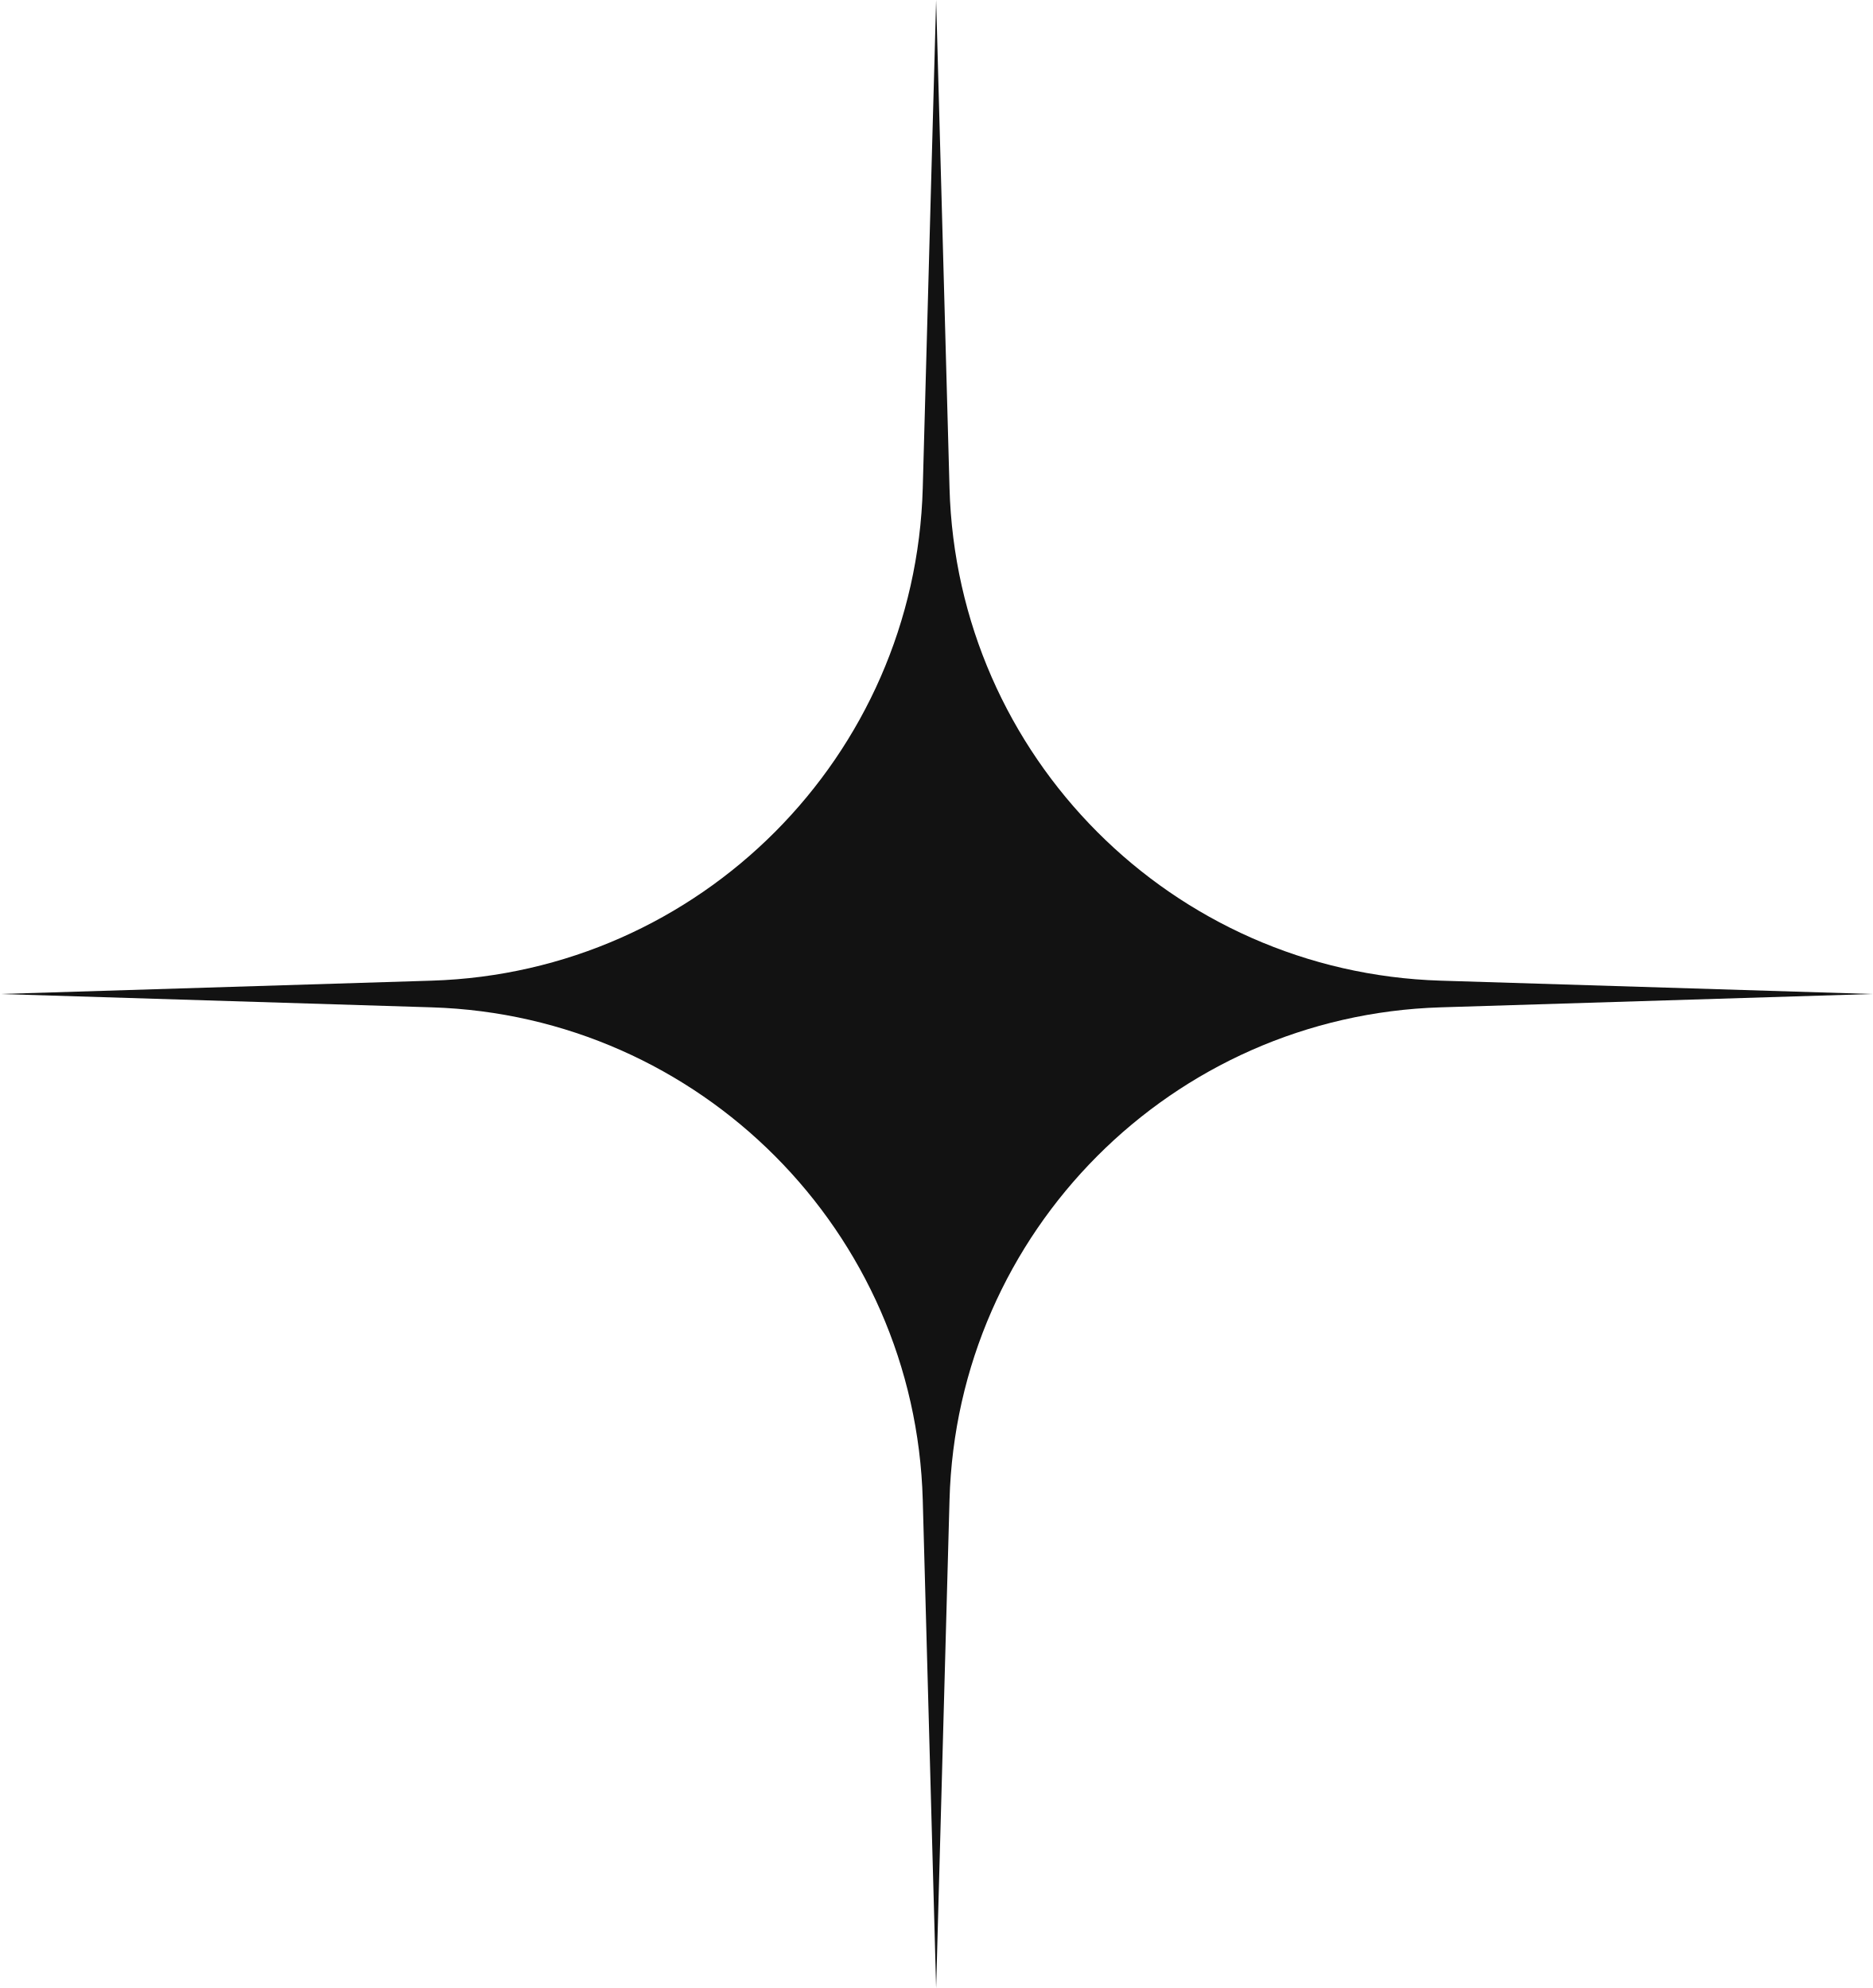
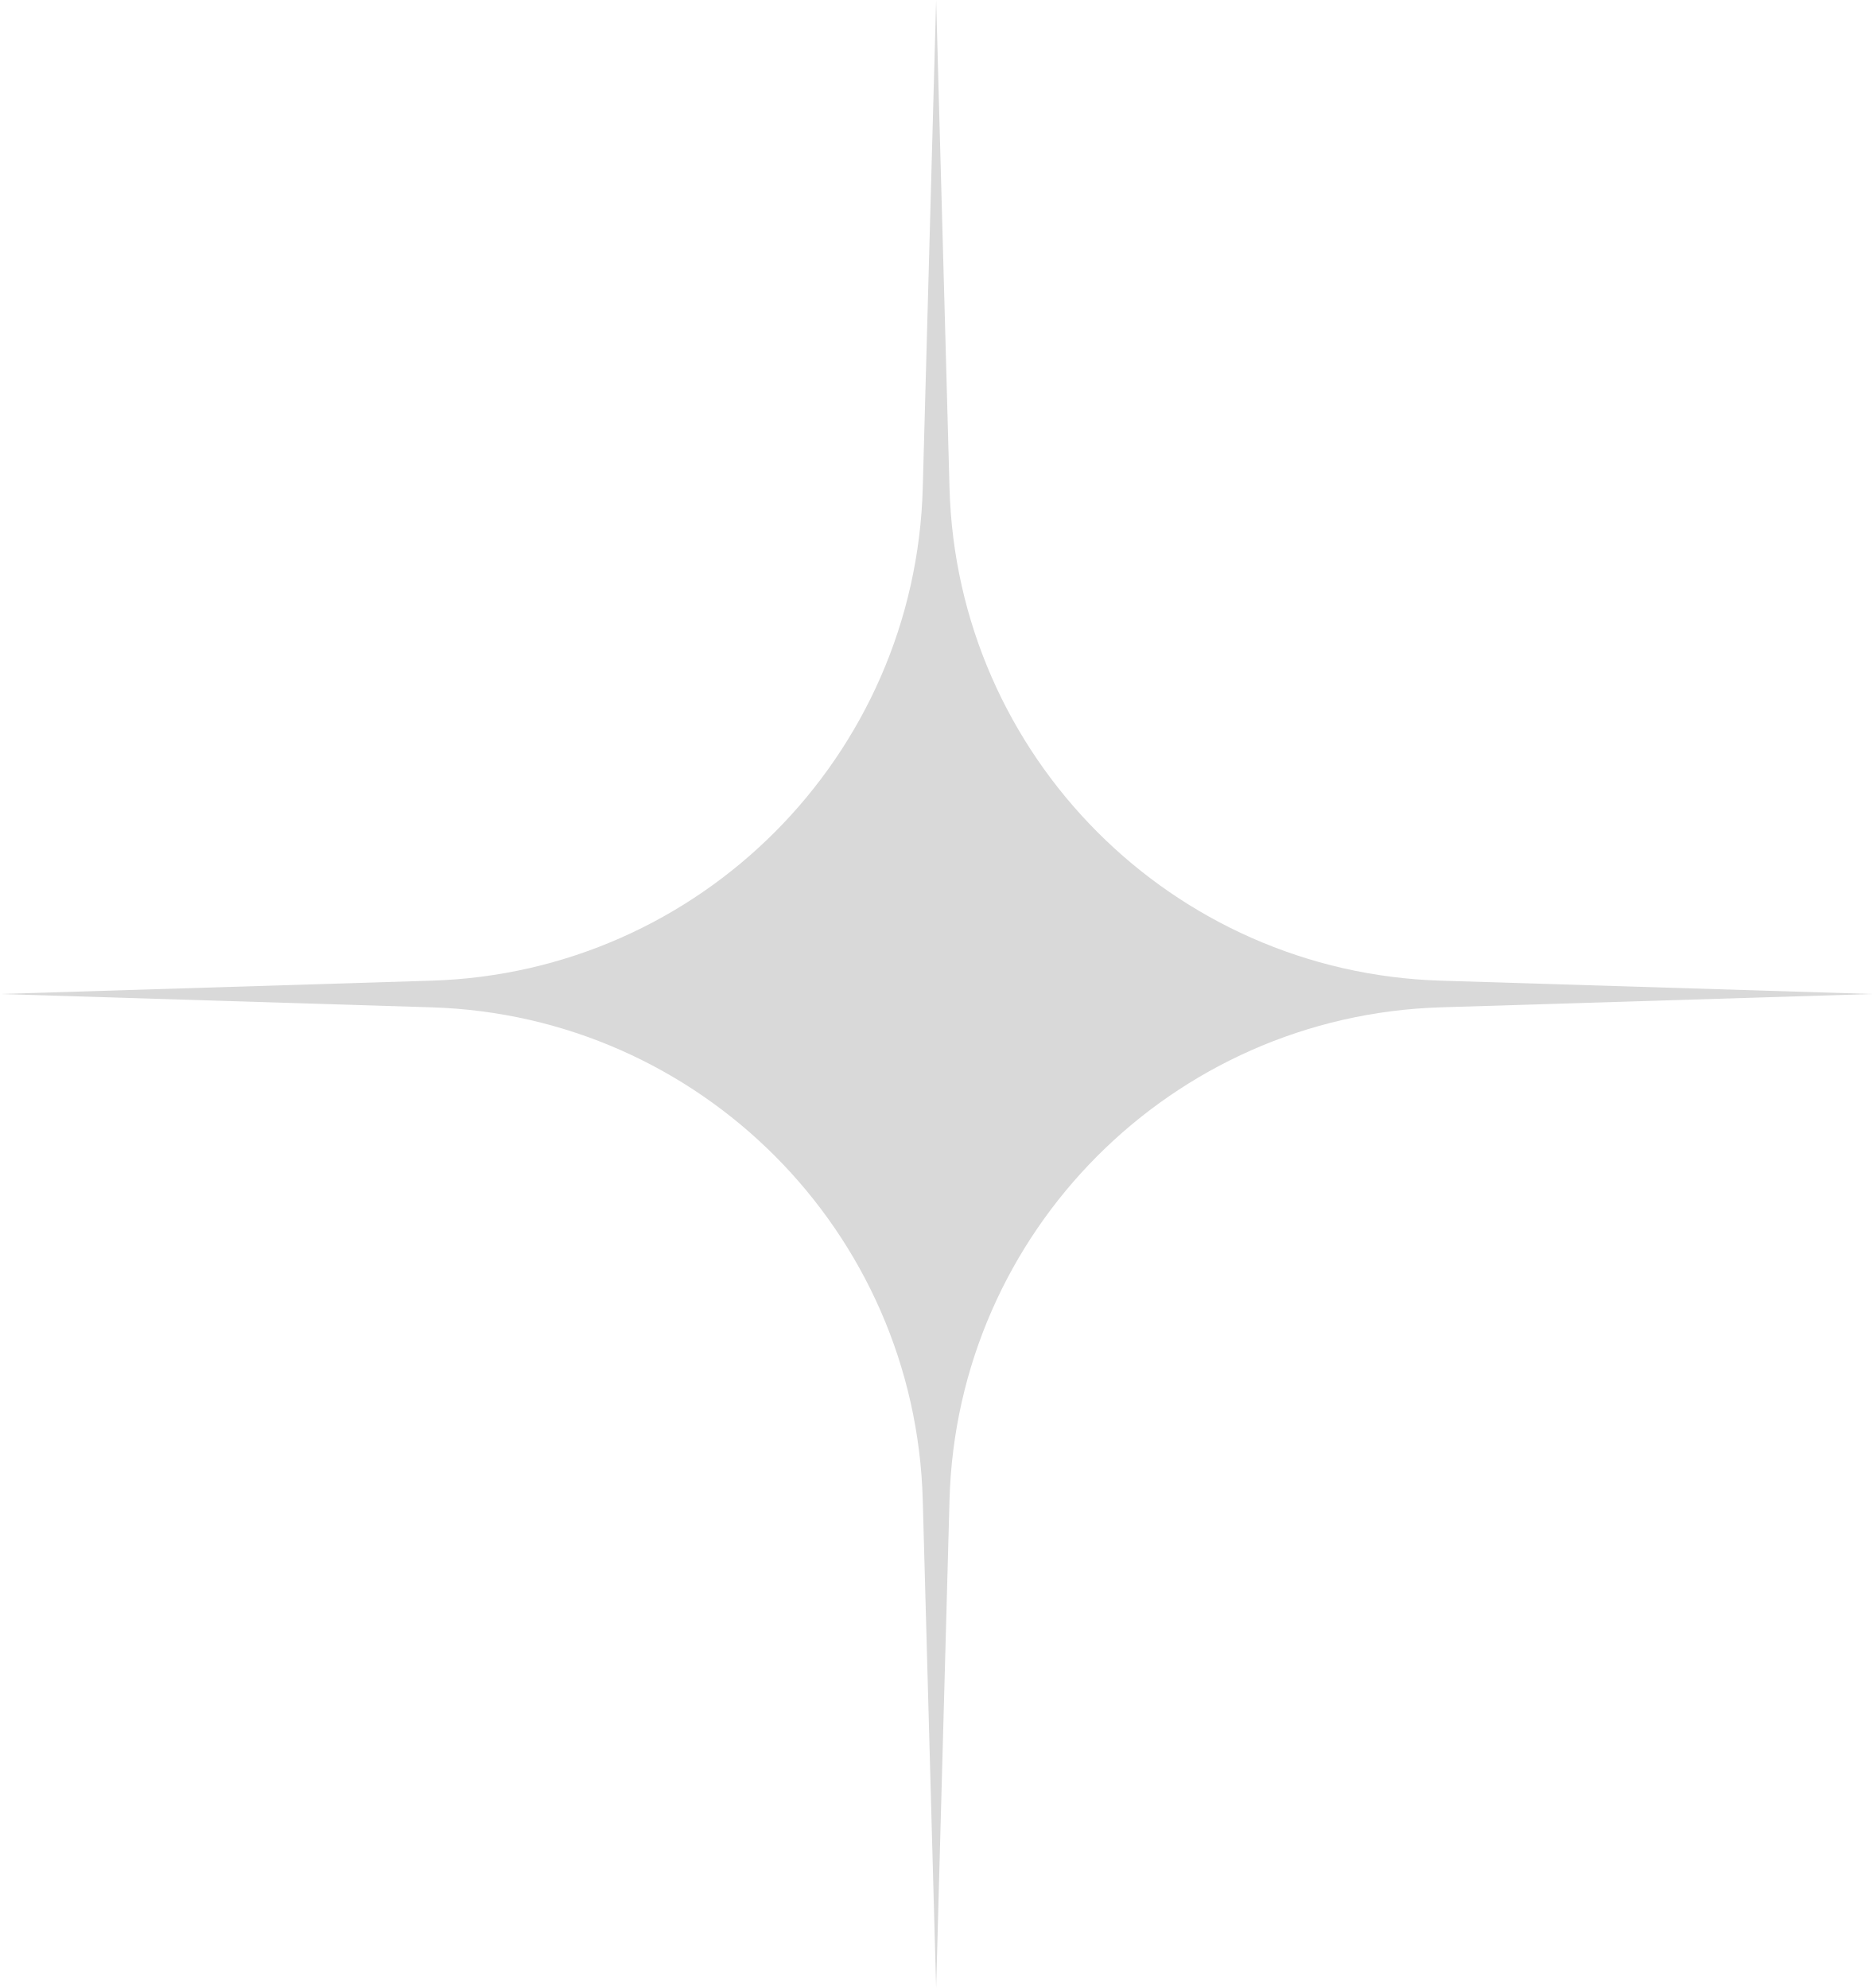
<svg xmlns="http://www.w3.org/2000/svg" width="1097" height="1165" viewBox="0 0 1097 1165" fill="none">
-   <path d="M548.5 0L556.338 285.96C560.648 443.207 686.819 569.821 844.05 574.681L1097 582.5L844.05 590.319C686.819 595.179 560.648 721.793 556.338 879.04L548.5 1165L540.662 879.04C536.352 721.793 410.181 595.179 252.95 590.319L0 582.5L252.95 574.681C410.181 569.821 536.352 443.207 540.662 285.96L548.5 0Z" fill="#121212" />
+   <path d="M548.5 0L556.338 285.96C560.648 443.207 686.819 569.821 844.05 574.681L1097 582.5L844.05 590.319C686.819 595.179 560.648 721.793 556.338 879.04L548.5 1165L540.662 879.04C536.352 721.793 410.181 595.179 252.95 590.319L0 582.5L252.95 574.681C410.181 569.821 536.352 443.207 540.662 285.96L548.5 0Z" fill="#D9D9D9" />
</svg>
